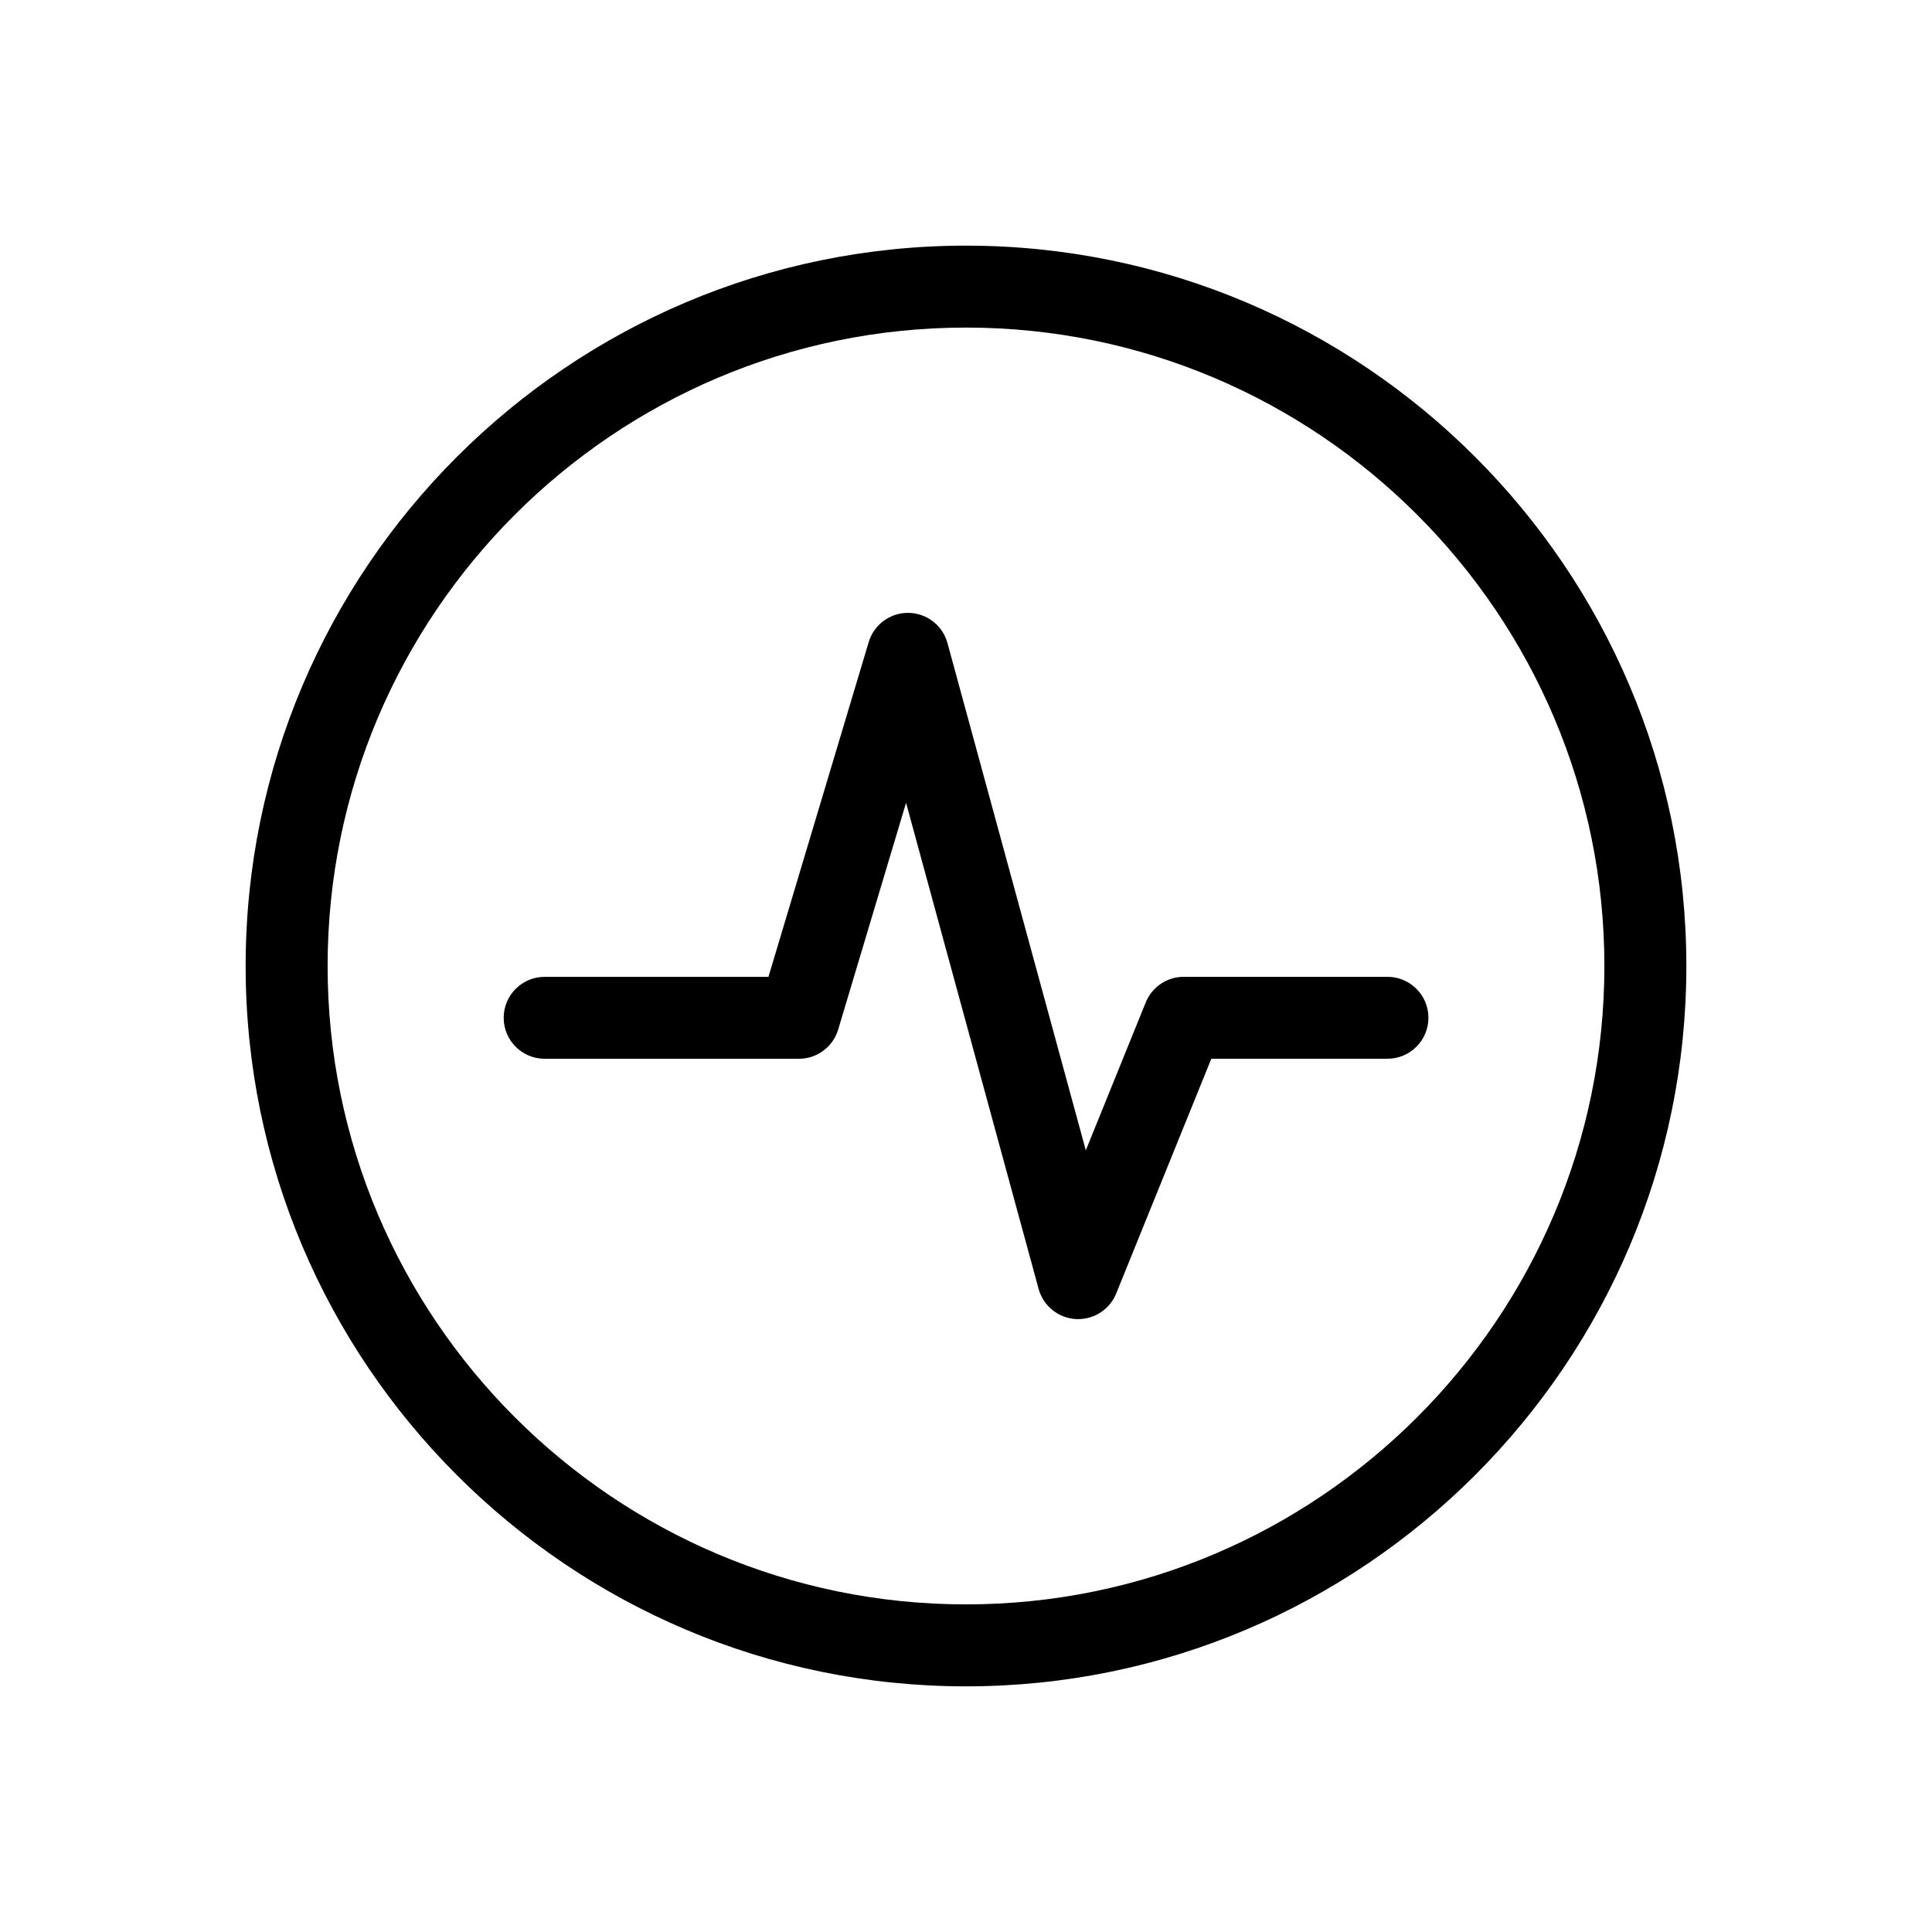
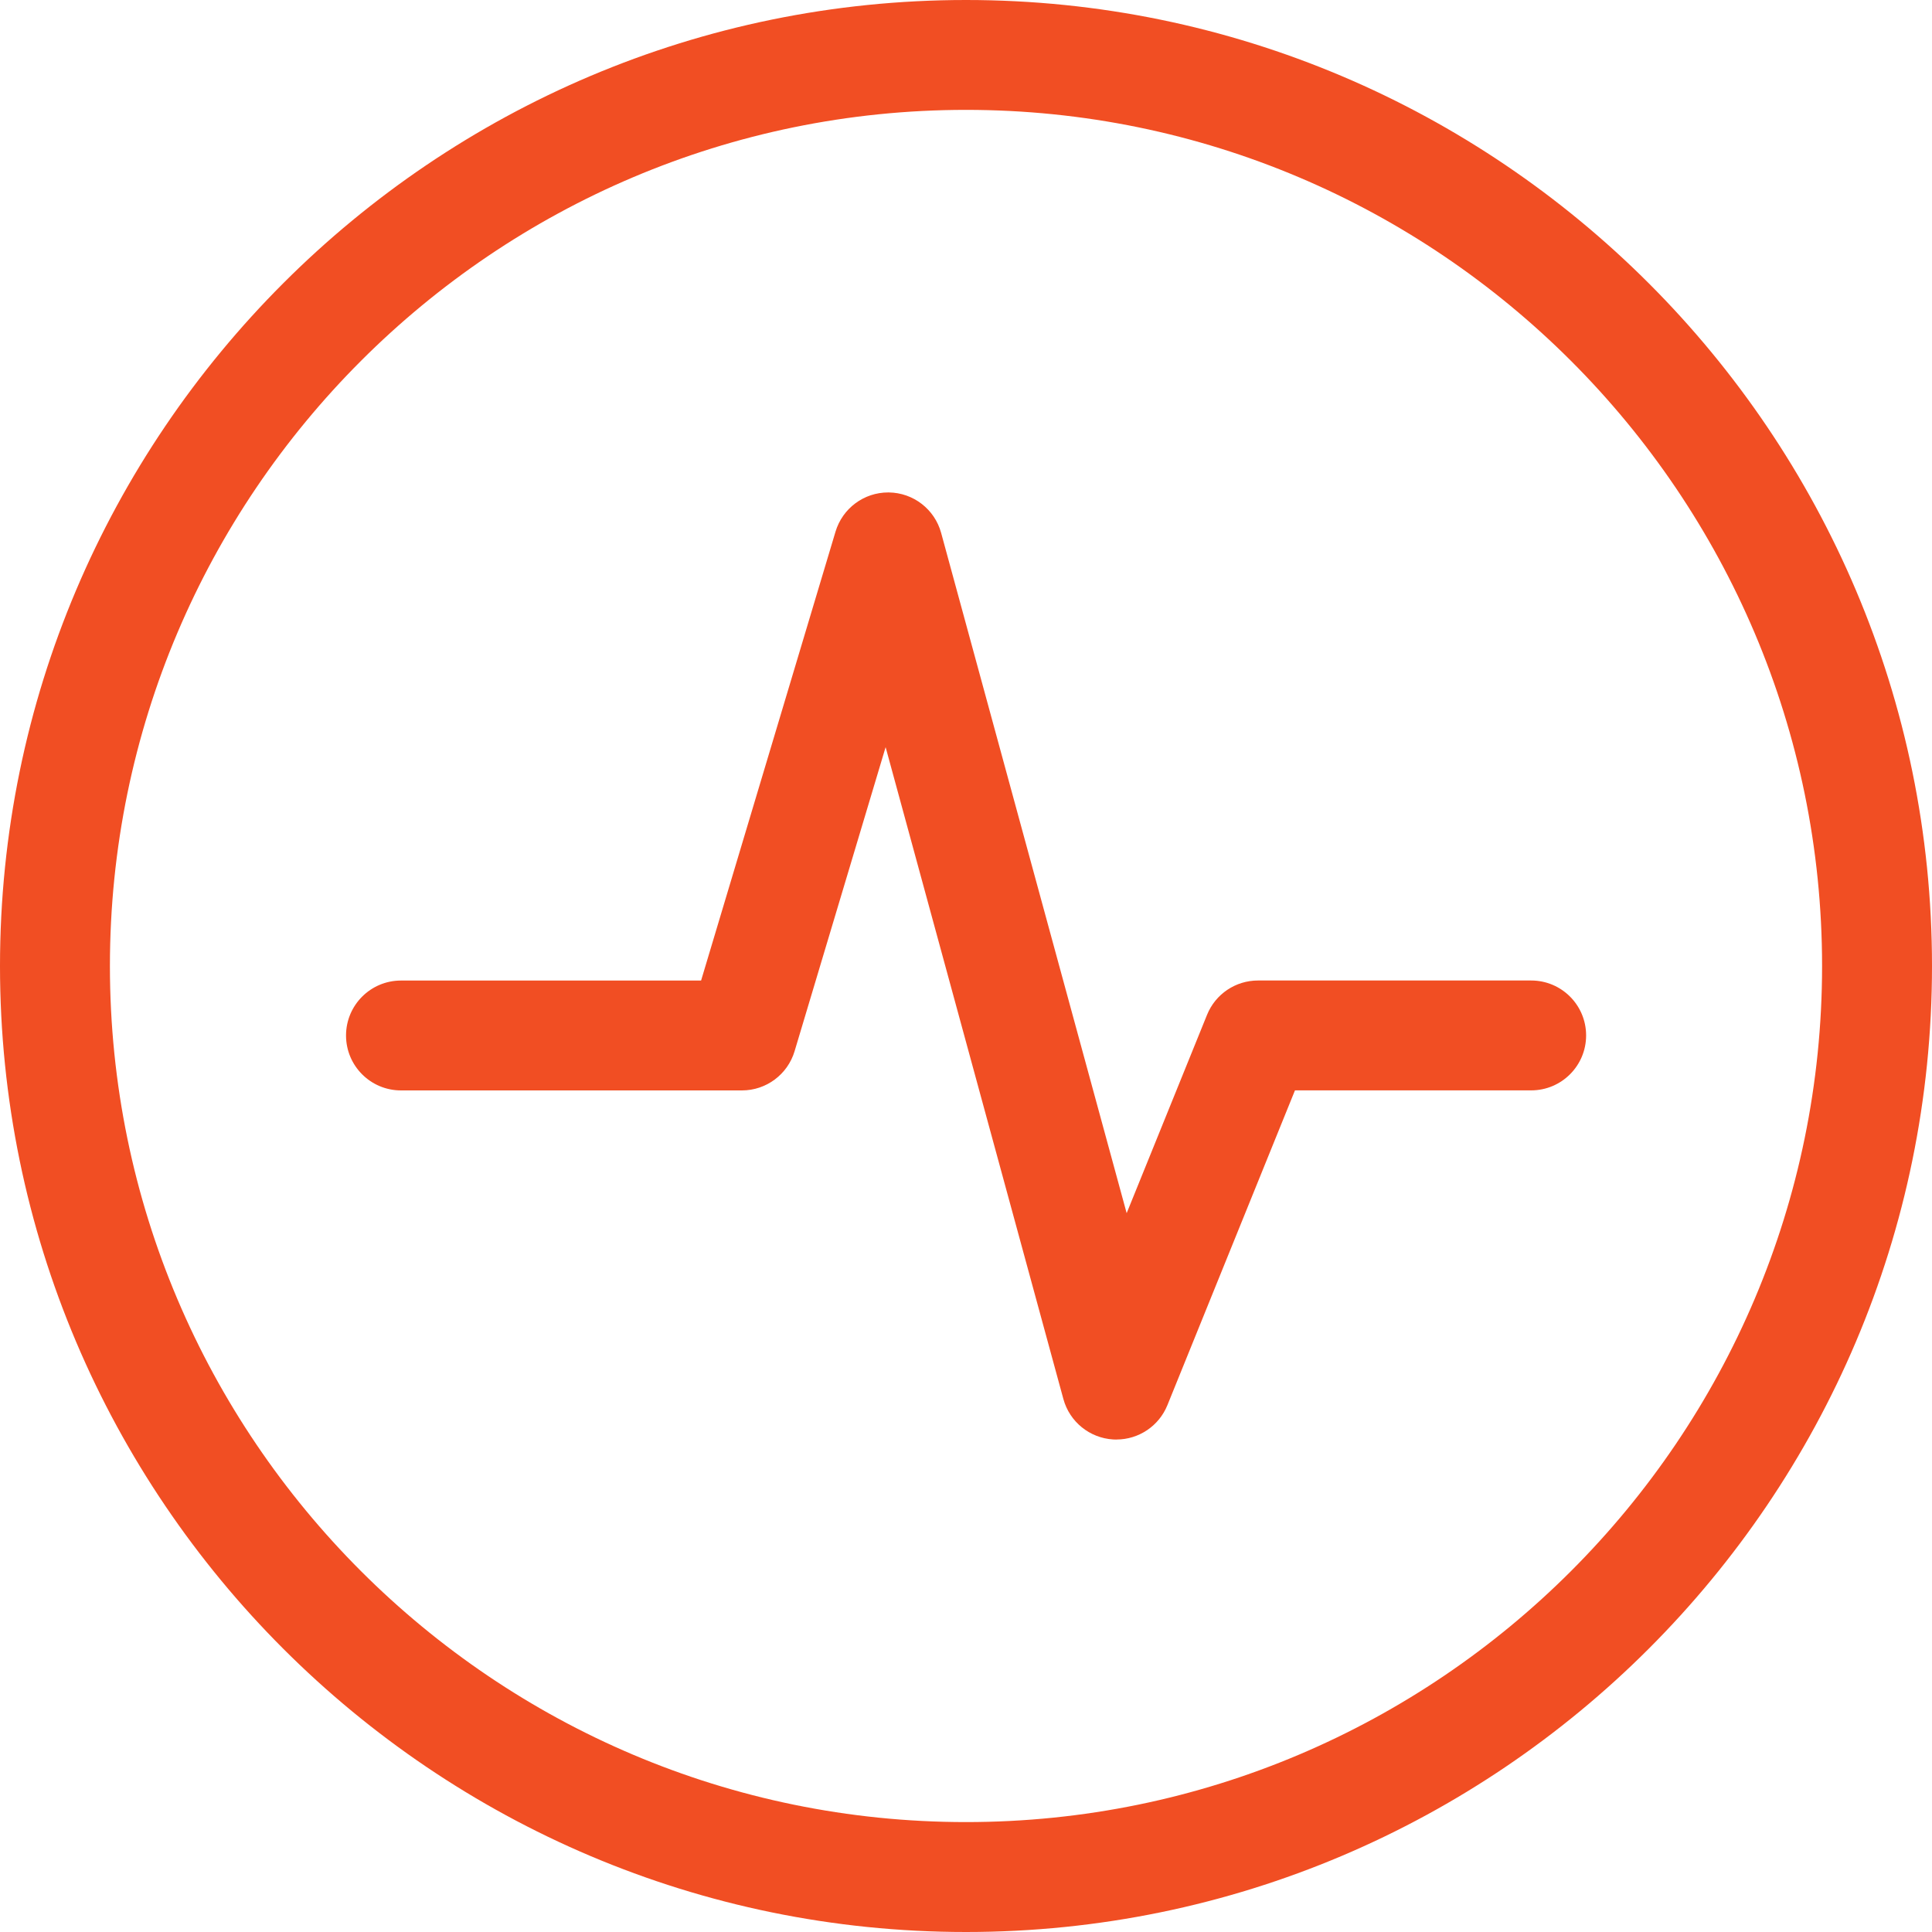
- <svg xmlns="http://www.w3.org/2000/svg" id="Layer_1" data-name="Layer 1" viewBox="0 0 525.38 525.38">
-   <path d="M293.19,358.72c-.22,0-.44,0-.66-.02-4.77-.29-8.83-3.58-10.09-8.19l-36.05-132.2-18.46,61.66c-1.41,4.71-5.75,7.95-10.67,7.95h-69.15c-6.15,0-11.14-4.99-11.14-11.14s4.99-11.14,11.14-11.14h60.86l27.26-91.03c1.42-4.72,5.75-7.95,10.67-7.95.04,0,.09,0,.14,0,4.97.06,9.3,3.41,10.61,8.21l37.62,137.94,16.3-40.22c1.7-4.21,5.79-6.96,10.33-6.96h55.4c6.15,0,11.14,4.99,11.14,11.14s-4.99,11.14-11.14,11.14h-47.9l-25.87,63.84c-1.71,4.22-5.81,6.96-10.32,6.96Z" />
-   <path d="M262.69,458.58c-108.01,0-195.89-87.87-195.89-195.89s87.87-195.89,195.89-195.89,195.89,87.88,195.89,195.89-87.88,195.89-195.89,195.89ZM262.69,89.08c-95.72,0-173.6,77.88-173.6,173.61s77.88,173.6,173.6,173.6,173.6-77.88,173.6-173.6-77.88-173.61-173.6-173.61Z" />
+ <svg xmlns="http://www.w3.org/2000/svg" id="Layer_1" data-name="Layer 1" viewBox="66.8 66.8 391.78 391.78">
+   <path d="M293.19,358.72c-.22,0-.44,0-.66-.02-4.77-.29-8.83-3.58-10.09-8.19l-36.05-132.2-18.46,61.66c-1.41,4.71-5.75,7.95-10.67,7.95h-69.15c-6.15,0-11.14-4.99-11.14-11.14s4.99-11.14,11.14-11.14h60.86l27.26-91.03c1.42-4.72,5.75-7.95,10.67-7.95.04,0,.09,0,.14,0,4.97.06,9.3,3.41,10.61,8.21l37.62,137.94,16.3-40.22c1.7-4.21,5.79-6.96,10.33-6.96h55.4c6.15,0,11.14,4.99,11.14,11.14s-4.99,11.14-11.14,11.14h-47.9l-25.87,63.84c-1.71,4.22-5.81,6.96-10.32,6.96Z" fill="#f14e23" />
+   <path d="M262.69,458.58c-108.01,0-195.89-87.87-195.89-195.89s87.87-195.89,195.89-195.89,195.89,87.88,195.89,195.89-87.88,195.89-195.89,195.89ZM262.69,89.08c-95.72,0-173.6,77.88-173.6,173.61s77.88,173.6,173.6,173.6,173.6-77.88,173.6-173.6-77.88-173.61-173.6-173.61Z" fill="#f14e23" />
</svg>
